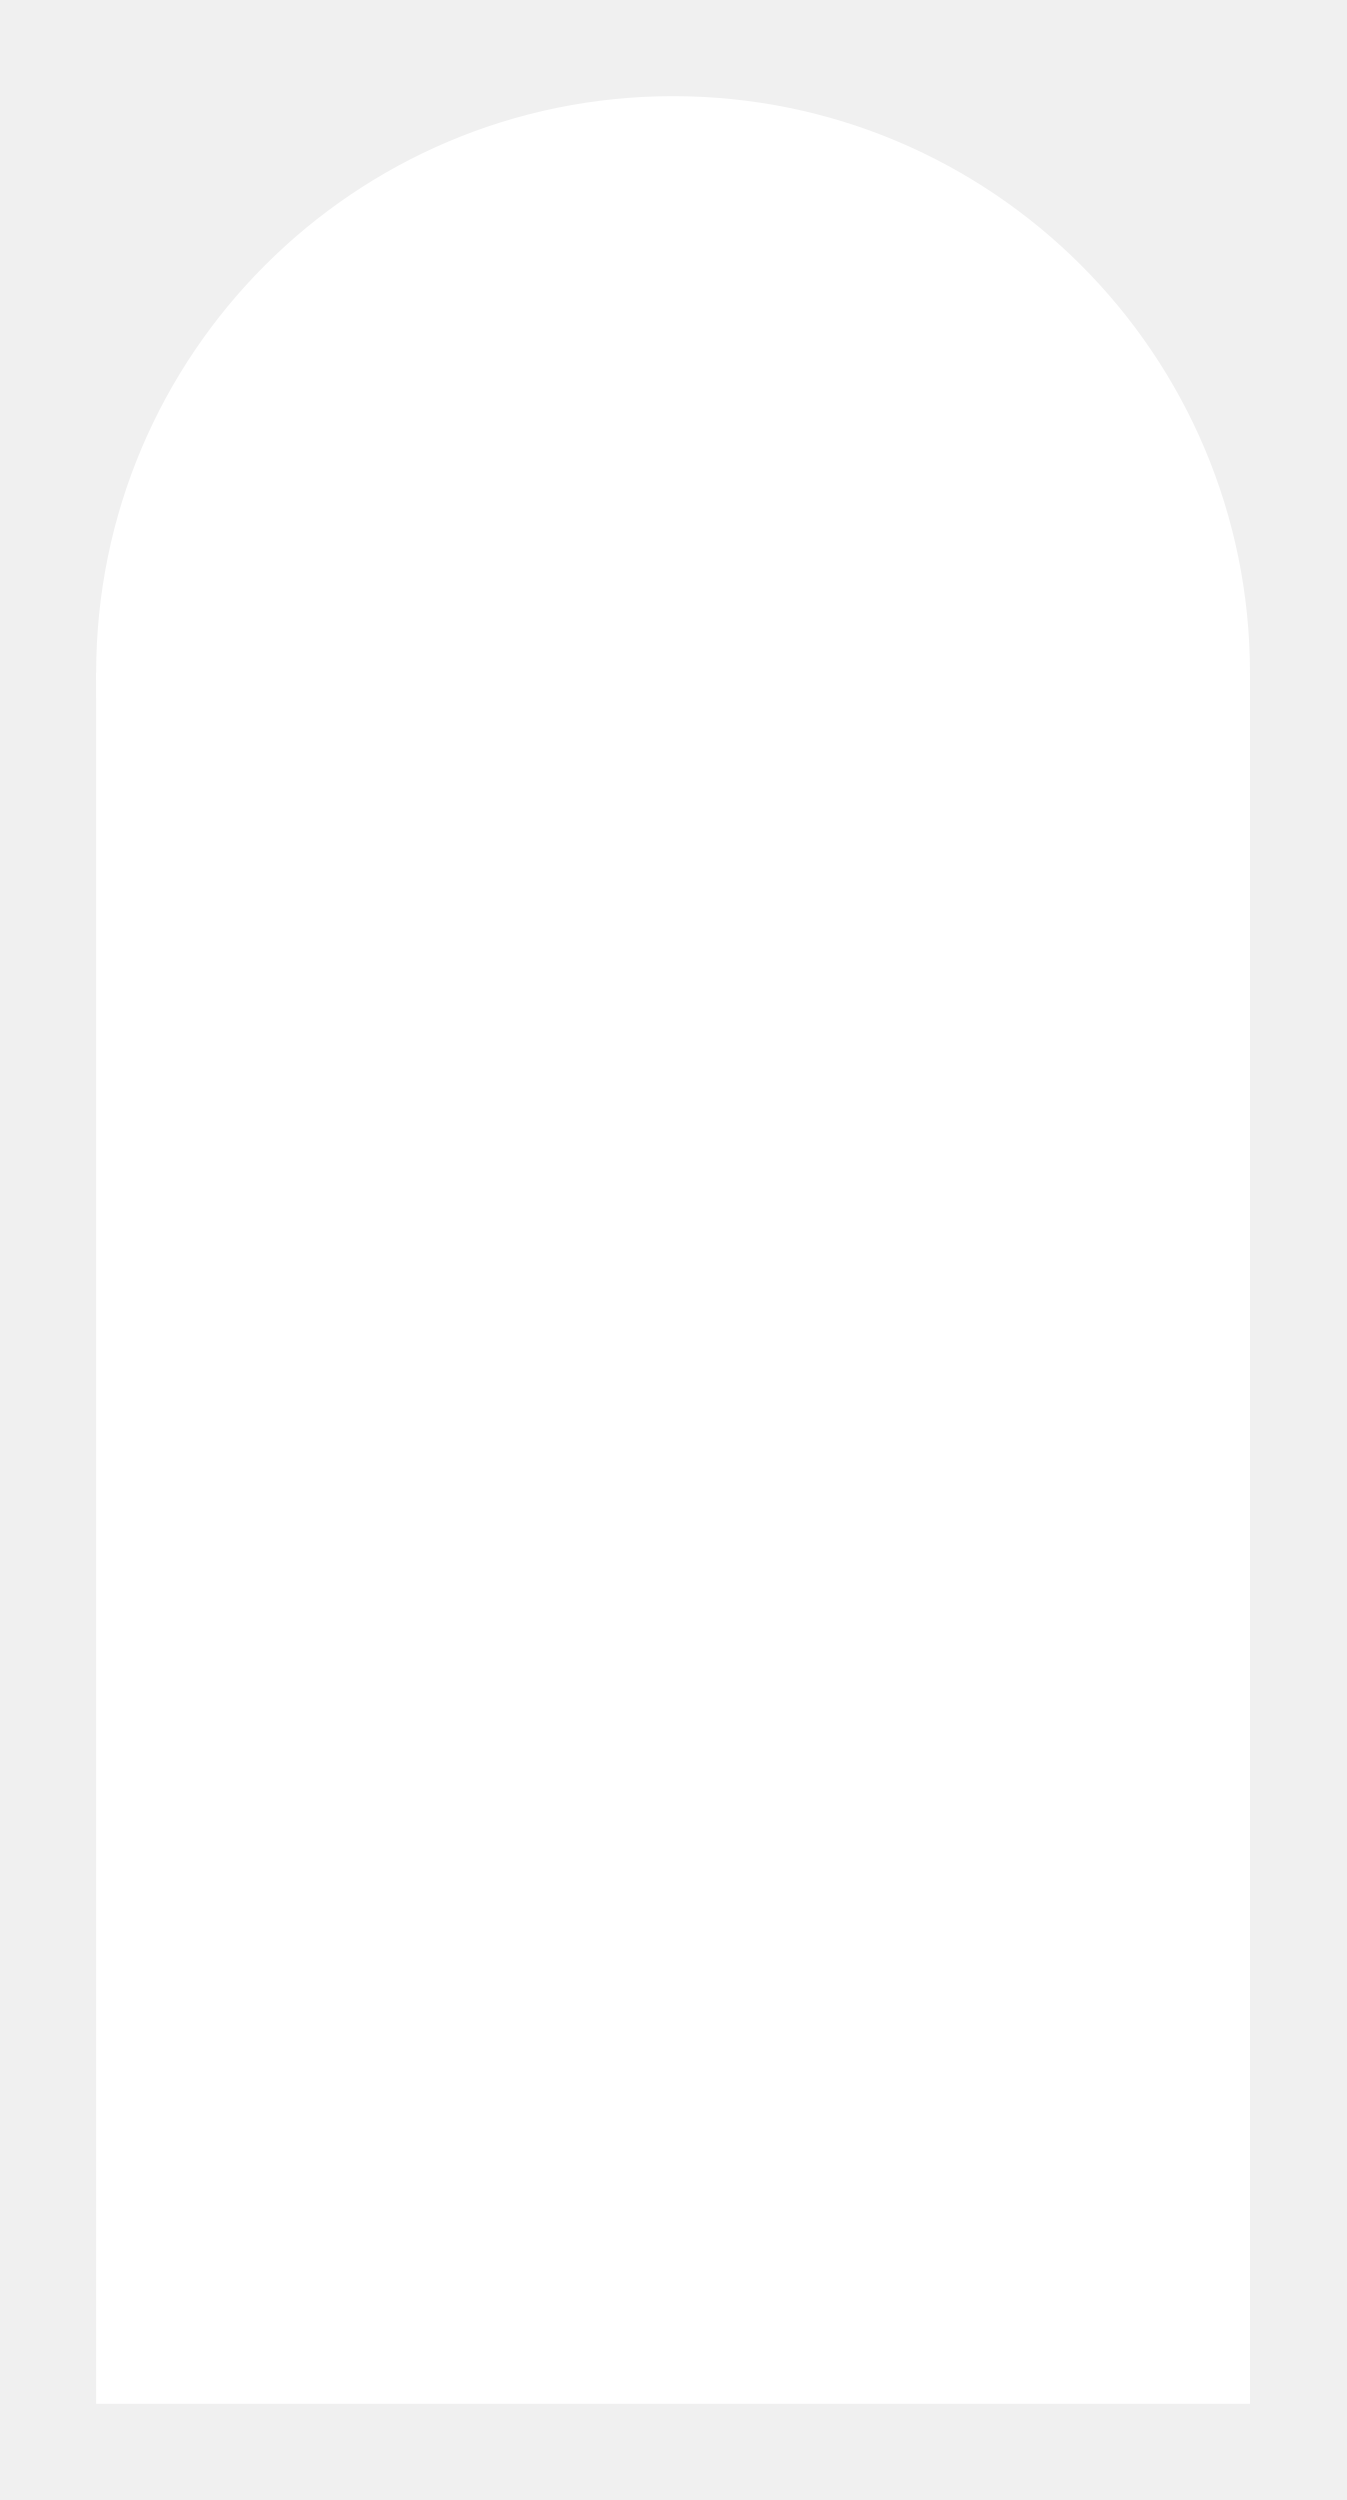
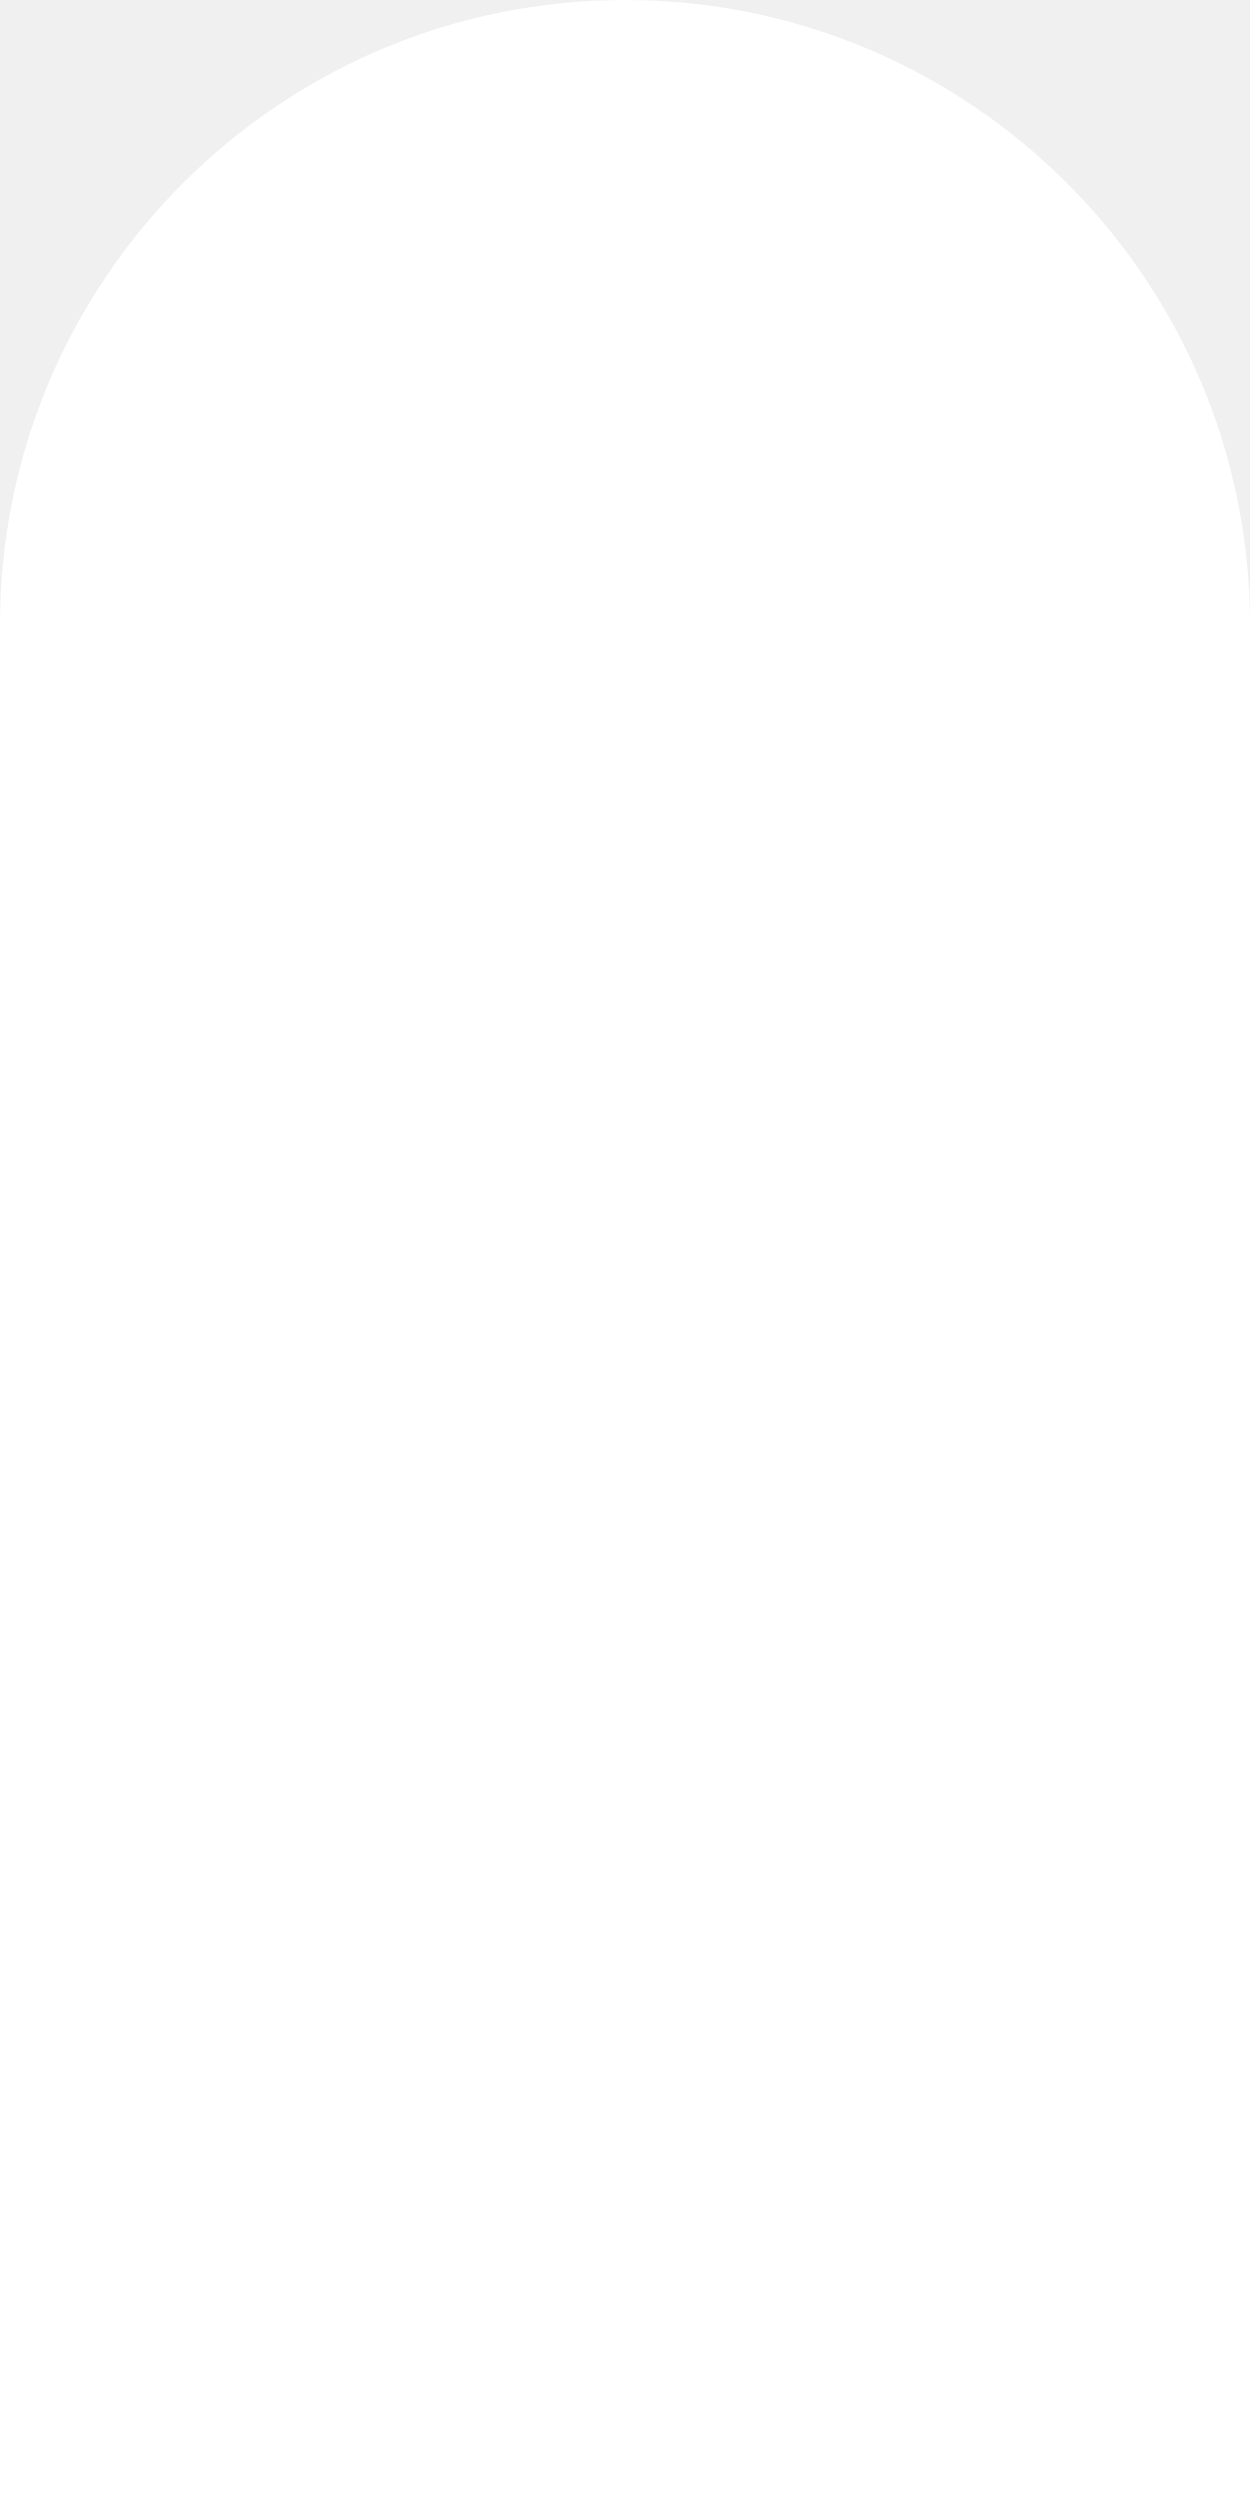
- <svg xmlns="http://www.w3.org/2000/svg" id="svg8" version="1.1" viewBox="0 0 14.817 27.517" height="104" width="56">
+ <svg xmlns="http://www.w3.org/2000/svg" id="svg8" version="1.1" viewBox="0 0 12.7 25.4" height="96" width="48">
  <defs id="defs2" />
-   <g transform="translate(1.058333,-270.5417)" id="layer1">
+   <g transform="translate(0,-271.6)" id="layer1">
    <circle style="opacity:1;fill:#ffffff;fill-opacity:1;stroke:none;stroke-width:4.233;stroke-linecap:square;stroke-linejoin:round;stroke-miterlimit:10;stroke-dasharray:none;stroke-dashoffset:1;stroke-opacity:1" id="circle4582" cx="6.35" cy="277.95" r="6.35" />
    <rect y="277.95" x="0" height="19.05" width="12.7" id="rect4584" style="opacity:1;fill:#ffffff;fill-opacity:1;stroke:none;stroke-width:4.233;stroke-linecap:square;stroke-linejoin:round;stroke-miterlimit:10;stroke-dasharray:none;stroke-dashoffset:1;stroke-opacity:1" />
  </g>
</svg>
